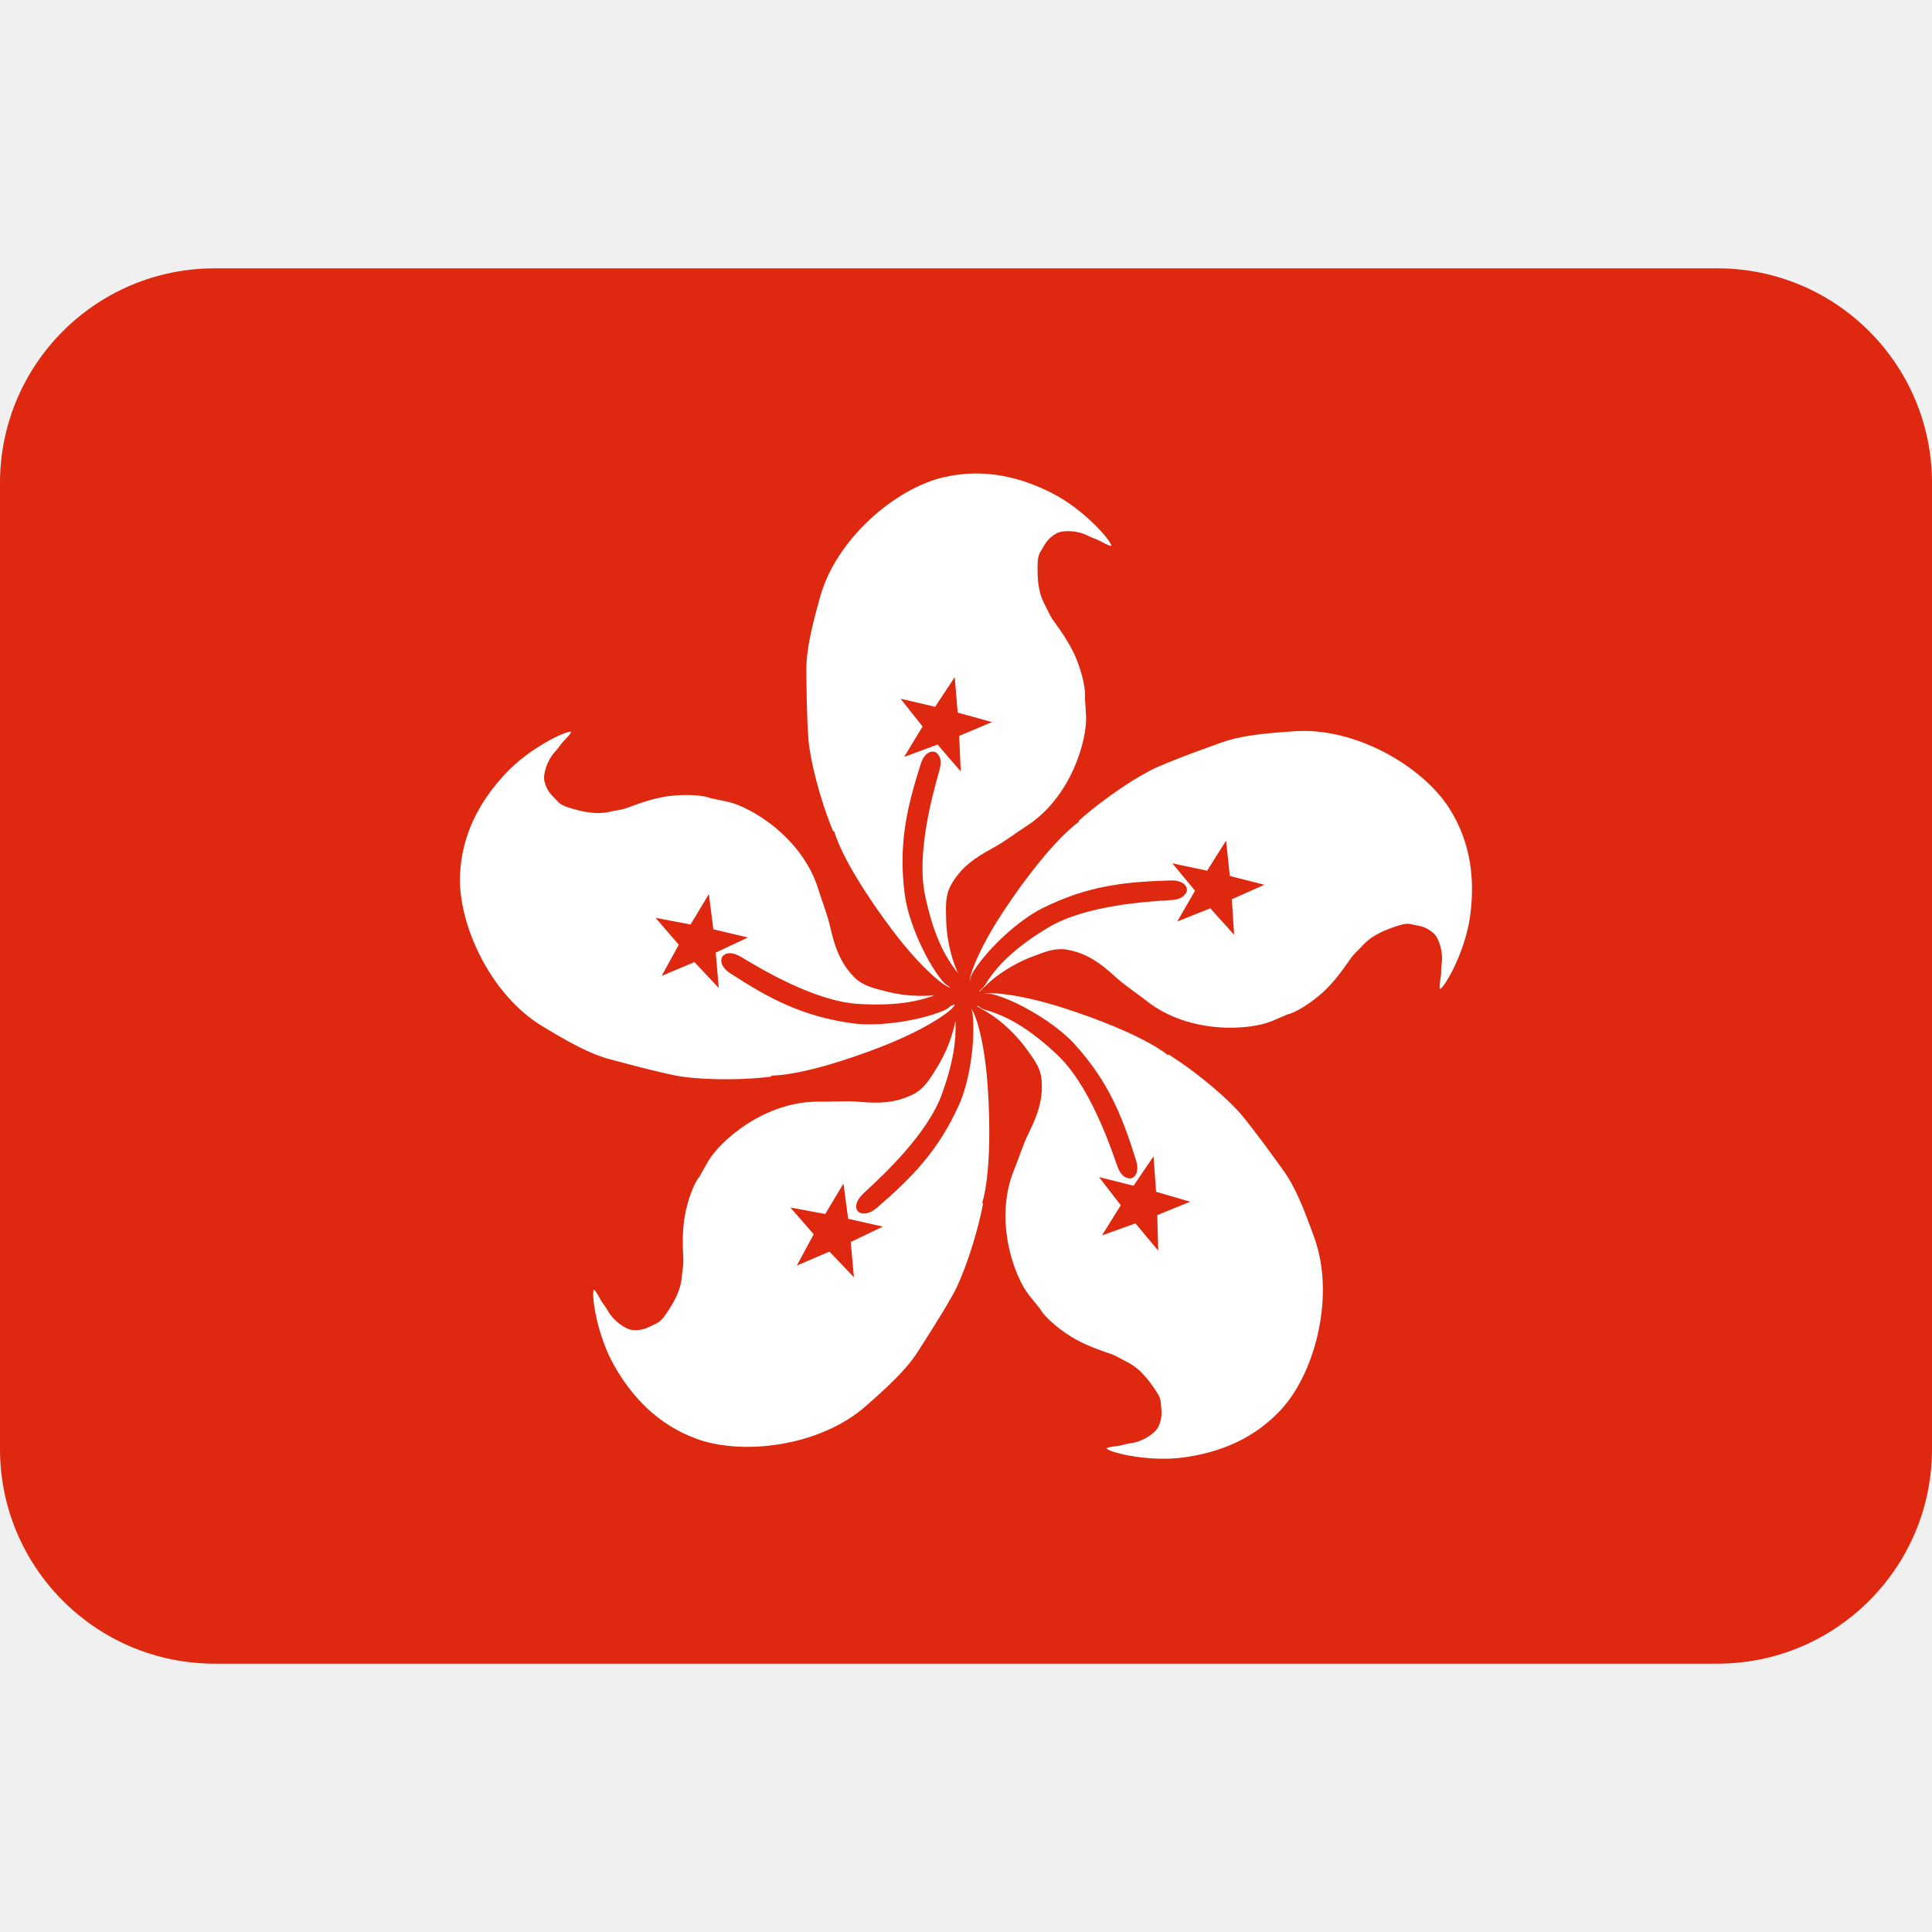
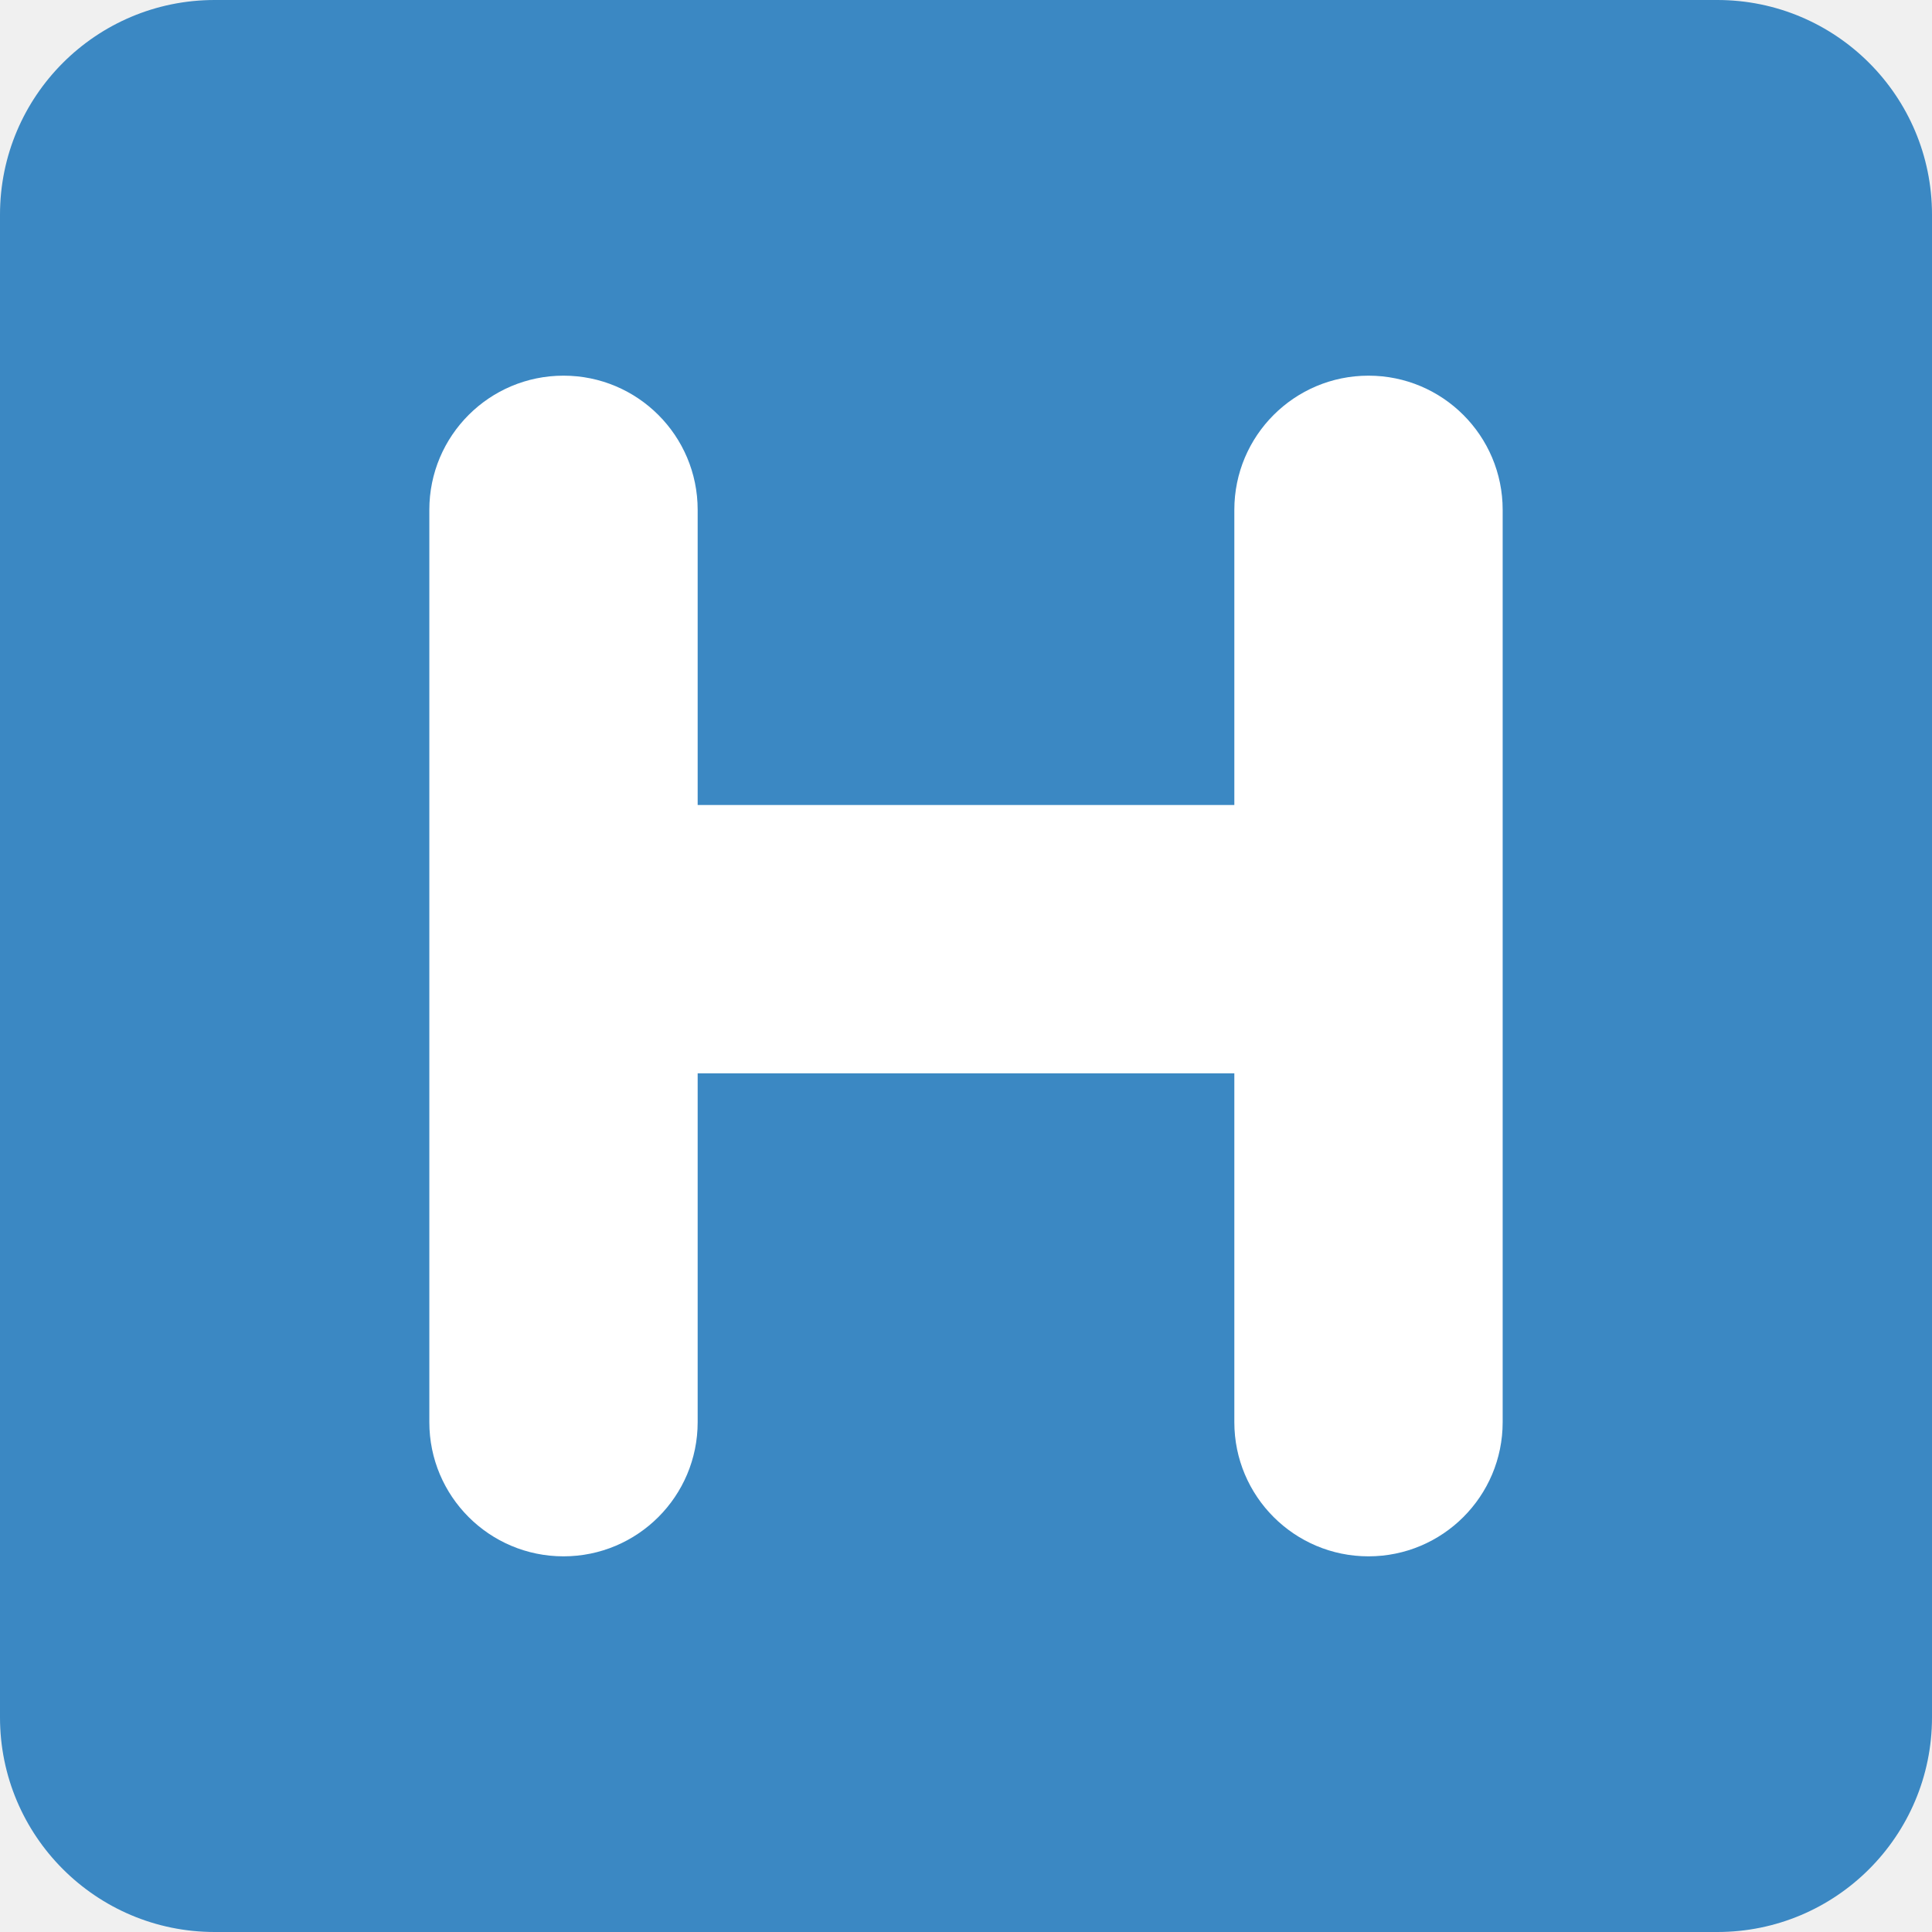
<svg xmlns="http://www.w3.org/2000/svg" viewBox="0 0 36 36">
-   <path fill="#DE2910" d="M36 27c0 2.209-1.791 4-4 4H4c-2.209 0-4-1.791-4-4V9c0-2.209 1.791-4 4-4h28c2.209 0 4 1.791 4 4v18z" />
-   <g fill="#FFF">
-     <path d="M19.626 9.201c-.604-.314-1.289-.481-2.035-.31-.906.208-2.011 1.148-2.312 2.24-.142.515-.261.97-.254 1.391.005.29.004.774.039 1.252.024.339.193 1.071.461 1.717l.017-.006c.147.491.633 1.253 1.109 1.878.546.717.973 1.04 1.059 1.039-.052-.032-.105-.066-.162-.137-.312-.391-.624-1.104-.688-1.587-.124-.943.036-1.625.297-2.444.065-.205.2-.264.289-.211.007.004.011.013.018.019.055.051.089.144.04.314-.125.438-.431 1.54-.268 2.322.15.721.364 1.151.617 1.455-.101-.202-.215-.592-.223-.994-.004-.224-.023-.446.089-.647.188-.337.462-.518.779-.689.219-.118.425-.279.614-.4.86-.548 1.149-1.632 1.125-2.07l-.021-.327c.018-.119-.036-.446-.179-.774-.107-.246-.276-.488-.412-.673-.069-.095-.108-.204-.146-.271-.147-.255-.147-.544-.145-.727.001-.216.029-.241.091-.344.049-.082.102-.193.268-.282.122-.064.397-.045.559.038.138.069.164.063.235.102.064.035.231.123.221.088-.039-.132-.523-.672-1.082-.962zm-3.738 9.867c-.941-.129-1.558-.463-2.28-.931-.179-.116-.202-.261-.13-.333l.006-.003c.059-.052.166-.066.332.034.391.236 1.373.821 2.17.871.649.04 1.087-.031 1.43-.161-.232.024-.564.016-.89-.068-.217-.057-.436-.099-.6-.26-.273-.271-.374-.584-.454-.936-.055-.243-.154-.484-.22-.699-.295-.976-1.261-1.547-1.69-1.642l-.32-.067c-.11-.05-.44-.084-.794-.037-.266.036-.544.135-.759.216-.111.042-.225.049-.3.068-.286.073-.564-.005-.739-.056-.208-.06-.225-.094-.307-.182-.066-.069-.159-.148-.2-.333-.029-.134.064-.394.187-.528.104-.112.105-.14.161-.199.051-.053.181-.189.144-.188-.136 0-.786.32-1.215.78-.466.498-.812 1.112-.848 1.876-.043.929.564 2.247 1.534 2.832.456.274.863.513 1.271.619.281.073.746.205 1.216.301.333.067 1.083.104 1.777.02v-.019c.513-.009 1.377-.272 2.106-.56.921-.366 1.371-.736 1.303-.77l-.012.01c-.009.01-.026.013-.044.016-.039.029-.065.06-.125.086-.457.196-1.228.31-1.71.243zm2.516 1.171c-.061-.864-.228-1.358-.306-1.439.006.026.018.038.022.068.061.496-.047 1.267-.247 1.712-.389.867-.883 1.364-1.535 1.927-.108.092-.214.119-.288.099-.049-.013-.084-.046-.094-.094-.015-.072.024-.176.15-.291.336-.309 1.175-1.085 1.447-1.838.21-.583.269-1.009.25-1.365-.041.229-.151.568-.343.872-.119.189-.225.385-.429.492-.341.179-.67.18-1.029.148-.247-.02-.508.002-.733-.002-1.02-.014-1.856.734-2.076 1.114l-.161.285c-.081.089-.213.393-.274.745-.047.265-.037.56-.025.789.006.118-.022.229-.026.307-.018.294-.176.536-.278.688-.12.179-.157.185-.265.237-.085.041-.19.106-.379.09-.136-.013-.356-.18-.446-.338-.076-.133-.102-.142-.141-.214-.035-.064-.125-.23-.136-.194-.041.13.067.847.375 1.394.334.596.815 1.11 1.533 1.376.871.322 2.311.143 3.162-.606.401-.352.751-.669.976-1.024.155-.245.421-.648.655-1.067.165-.296.425-1.002.556-1.688l-.017-.005c.145-.491.157-1.394.102-2.178z" />
-     <path d="M24.492 23.068c-.181-.503-.346-.943-.596-1.283-.171-.234-.449-.629-.754-1.001-.215-.262-.775-.762-1.367-1.136l-.009.014c-.405-.315-1.241-.657-1.99-.893-.783-.246-1.311-.285-1.453-.252.061-.005.128-.006.218.021.48.141 1.144.549 1.473.908.641.703.898 1.354 1.155 2.176.065.207-.014.334-.12.337-.003 0-.003.005-.006.005-.005 0-.006-.006-.009-.008-.075-.007-.159-.064-.218-.236-.149-.431-.528-1.509-1.109-2.059-.535-.505-.957-.735-1.339-.841-.071-.019-.108-.05-.146-.079-.005.004-.01.003-.015.009l.143.085c.199.107.518.359.756.683.131.182.275.352.3.581.041.382-.078.688-.237 1.013-.11.223-.186.473-.271.681-.387.943.002 1.995.275 2.339l.206.255c.054.108.288.343.593.528.229.141.508.239.727.314.111.037.204.103.275.136.267.123.434.36.538.511.123.177.115.214.124.334.007.094.028.215-.056.384-.062.122-.298.266-.477.293-.152.021-.17.042-.251.052-.072.009-.261.032-.23.056.105.086.812.248 1.434.162.677-.092 1.332-.352 1.842-.921.618-.697.977-2.103.594-3.168z" />
-     <path d="M27.01 15.069c-.496-.786-1.747-1.519-2.878-1.444-.53.036-1.001.074-1.395.219-.273.1-.73.258-1.17.449-.312.135-.946.537-1.468 1.002l.011.013c-.416.302-.976 1.012-1.408 1.667-.455.689-.63 1.171-.635 1.313.014-.057.027-.115.073-.189.266-.424.838-.952 1.274-1.171.85-.425 1.546-.498 2.406-.522.217-.006.317.103.293.205-.004.016-.014.031-.025.046-.041.057-.116.107-.271.115-.454.026-1.595.099-2.281.509-.632.379-.968.723-1.173 1.061-.038.064-.078.093-.117.121.002.005 0 .009.004.015l.122-.115c.157-.161.488-.398.864-.538.21-.078.414-.169.642-.13.379.065.641.265.907.508.185.167.404.309.579.447.802.631 1.921.547 2.327.38l.302-.129c.117-.021.407-.182.671-.424.197-.182.369-.421.499-.611.067-.098.156-.168.208-.227.192-.223.465-.318.638-.377.204-.069.237-.051.355-.026.093.019.215.031.354.159.101.093.174.36.148.54-.021.152-.004.175-.018.255-.012.072-.039.259-.009.237.111-.078.462-.713.551-1.335.096-.675.028-1.376-.38-2.023z" />
-   </g>
-   <path d="M17.79 12.618l-.366.552-.627-.147-.017-.004.411.519-.334.55-.009.016.621-.231.433.502-.029-.663.594-.25.017-.007-.639-.177zm-4.579 4.06l-.002-.018-.342.567-.652-.125.433.502-.31.564-.009.016.611-.257.44.469.013.014-.056-.66.583-.274.017-.008-.645-.151zm10.348-.192l-.643-.163-.07-.659-.353.56-.631-.133-.017-.004.423.51-.323.558-.008.016.615-.246.431.479.013.013-.042-.661.588-.262zm-7.84 5.584l-.002-.017-.34.568-.632-.117-.018-.004.435.499-.306.567-.009.016.609-.261.443.467.013.014-.06-.659.582-.279.016-.008-.646-.146zm5.777-.507l-.001-.018-.373.549-.625-.156-.018-.004.405.524-.341.547-.009.015.623-.224.413.493.012.015-.018-.662.596-.243.018-.006-.636-.186z" fill="#DE2910" />
+   <path fill="#3B88C3" d="M36 32c0 2.209-1.791 4-4 4H4c-2.209 0-4-1.791-4-4V4c0-2.209 1.791-4 4-4h28c2.209 0 4 1.791 4 4v28z" />
+   <path fill="#FFF" d="M25.5 7C24.119 7 23 8.119 23 9.5V15H13V9.5C13 8.119 11.881 7 10.5 7S8 8.119 8 9.5v17c0 1.381 1.119 2.5 2.5 2.5s2.5-1.119 2.5-2.5V20h10v6.5c0 1.381 1.119 2.5 2.5 2.5s2.5-1.119 2.5-2.5v-17C28 8.119 26.881 7 25.5 7z" />
</svg>
